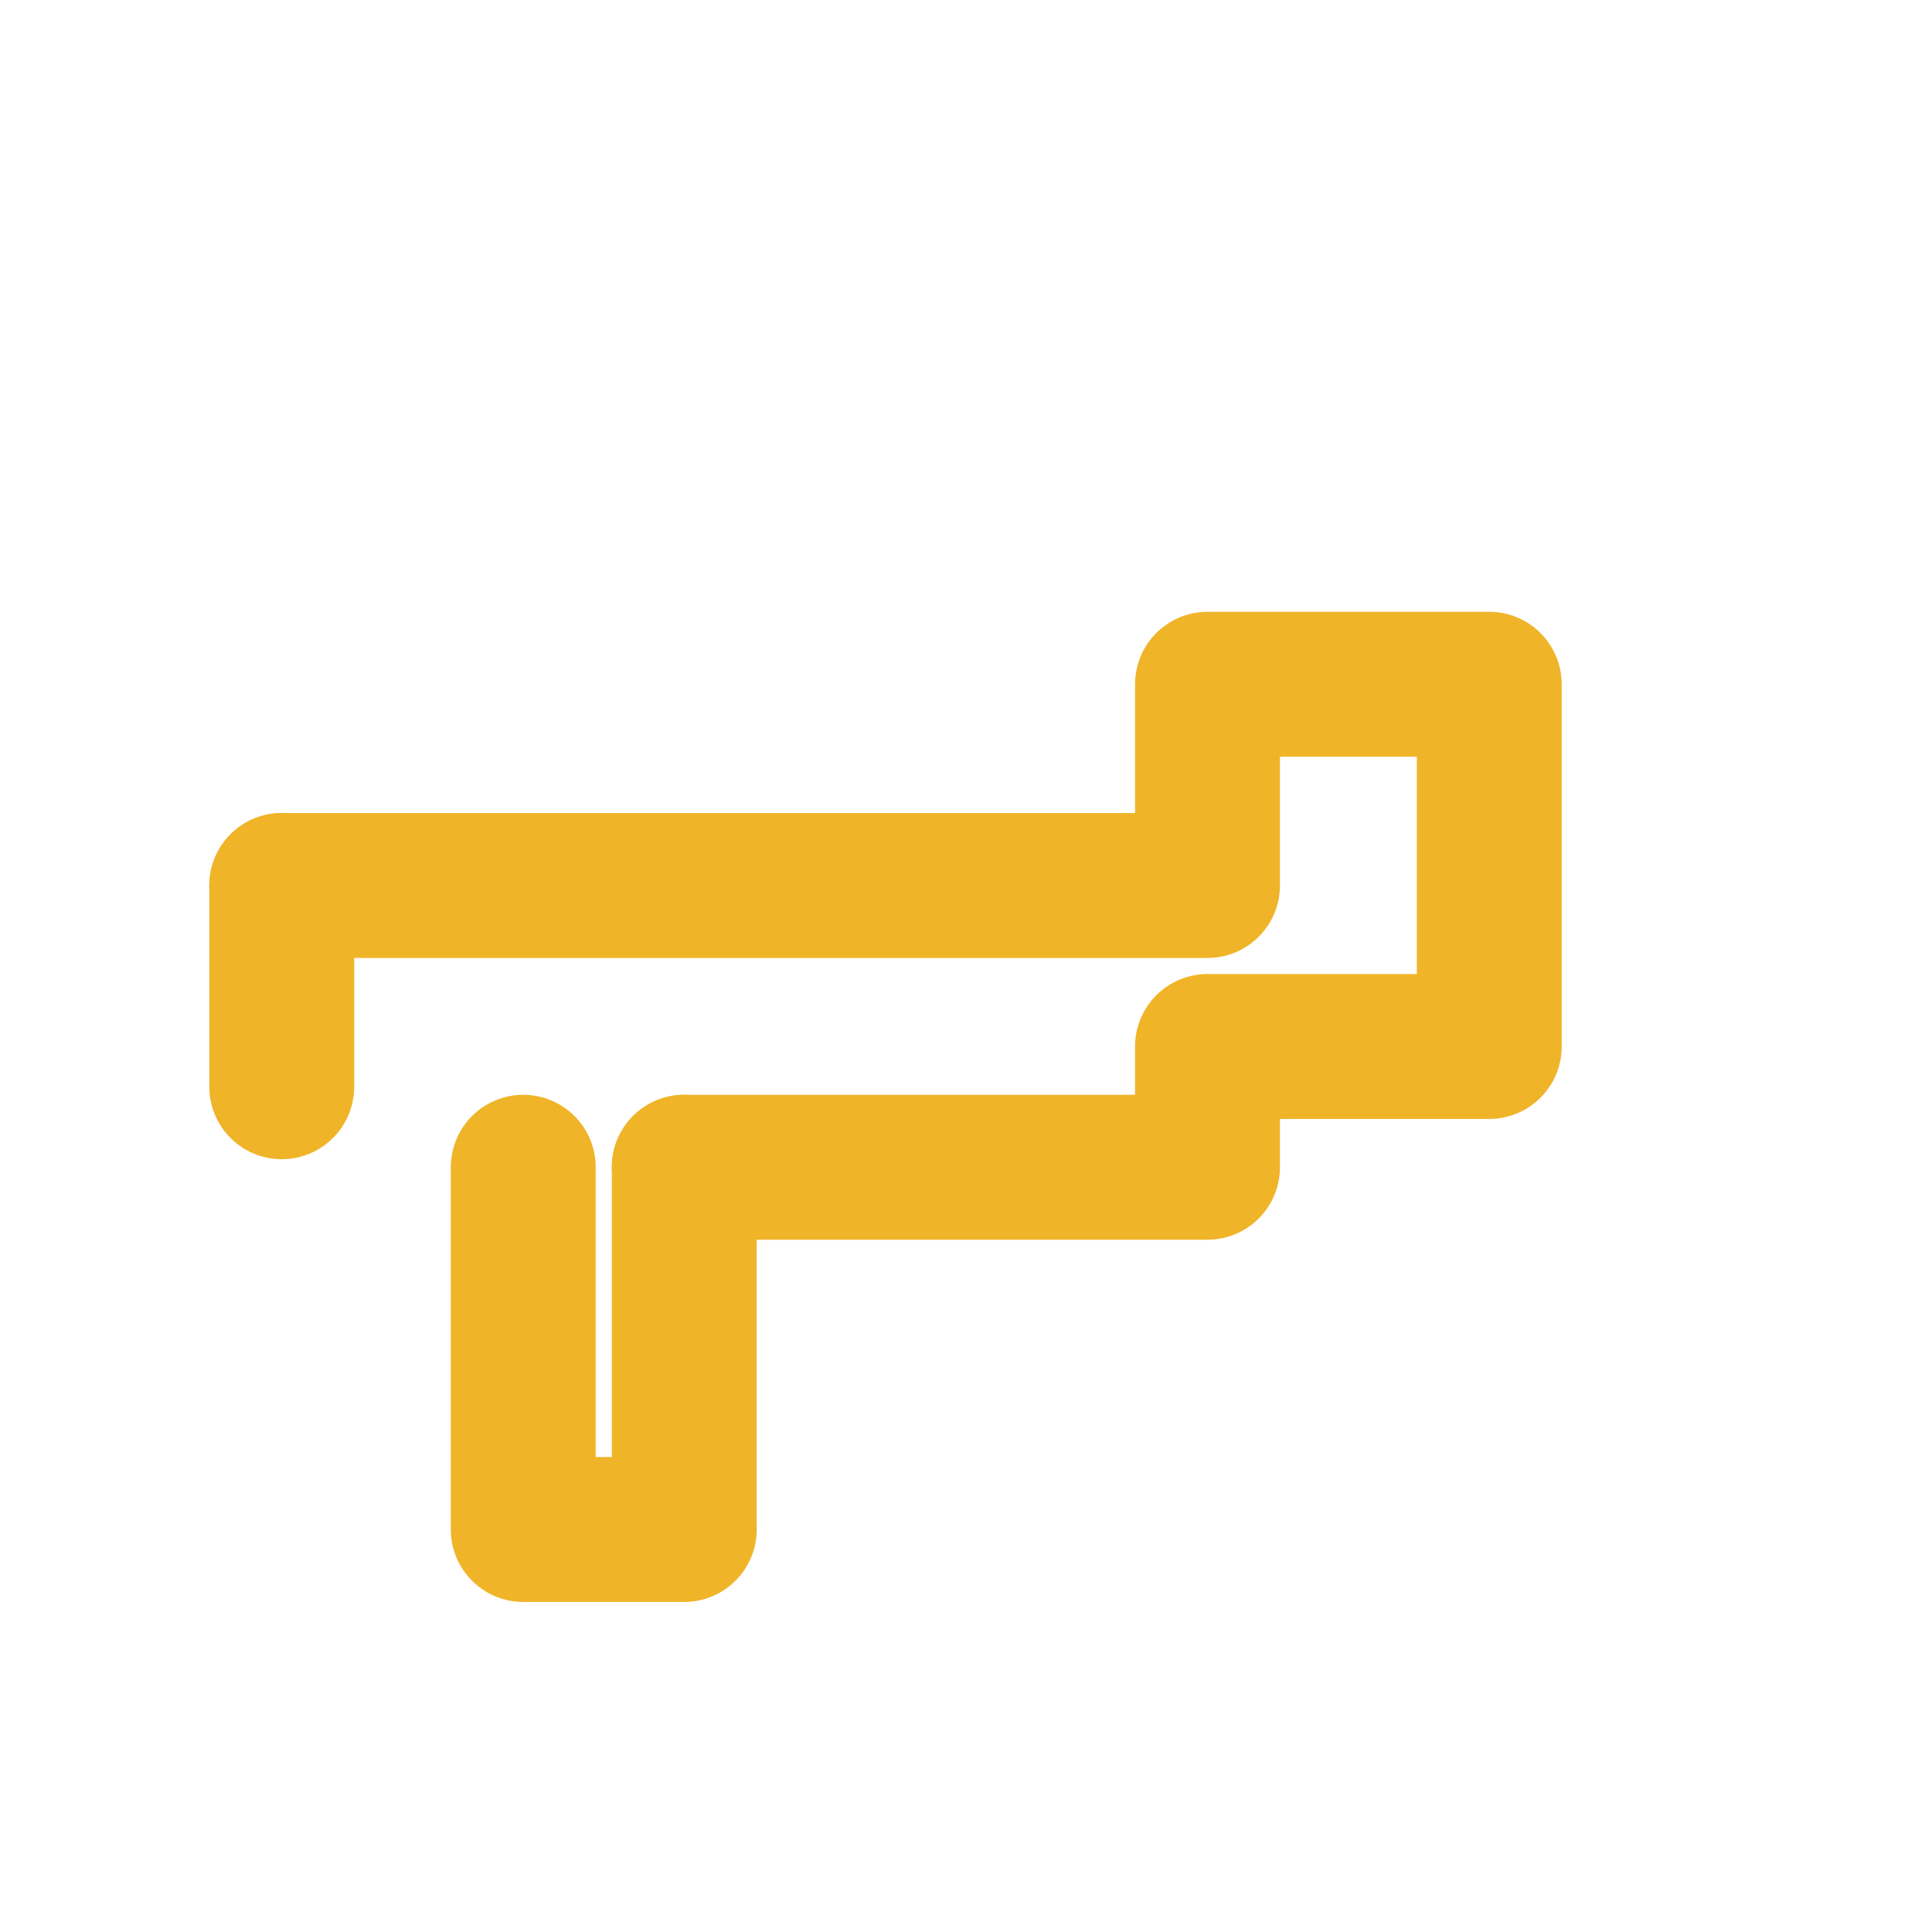
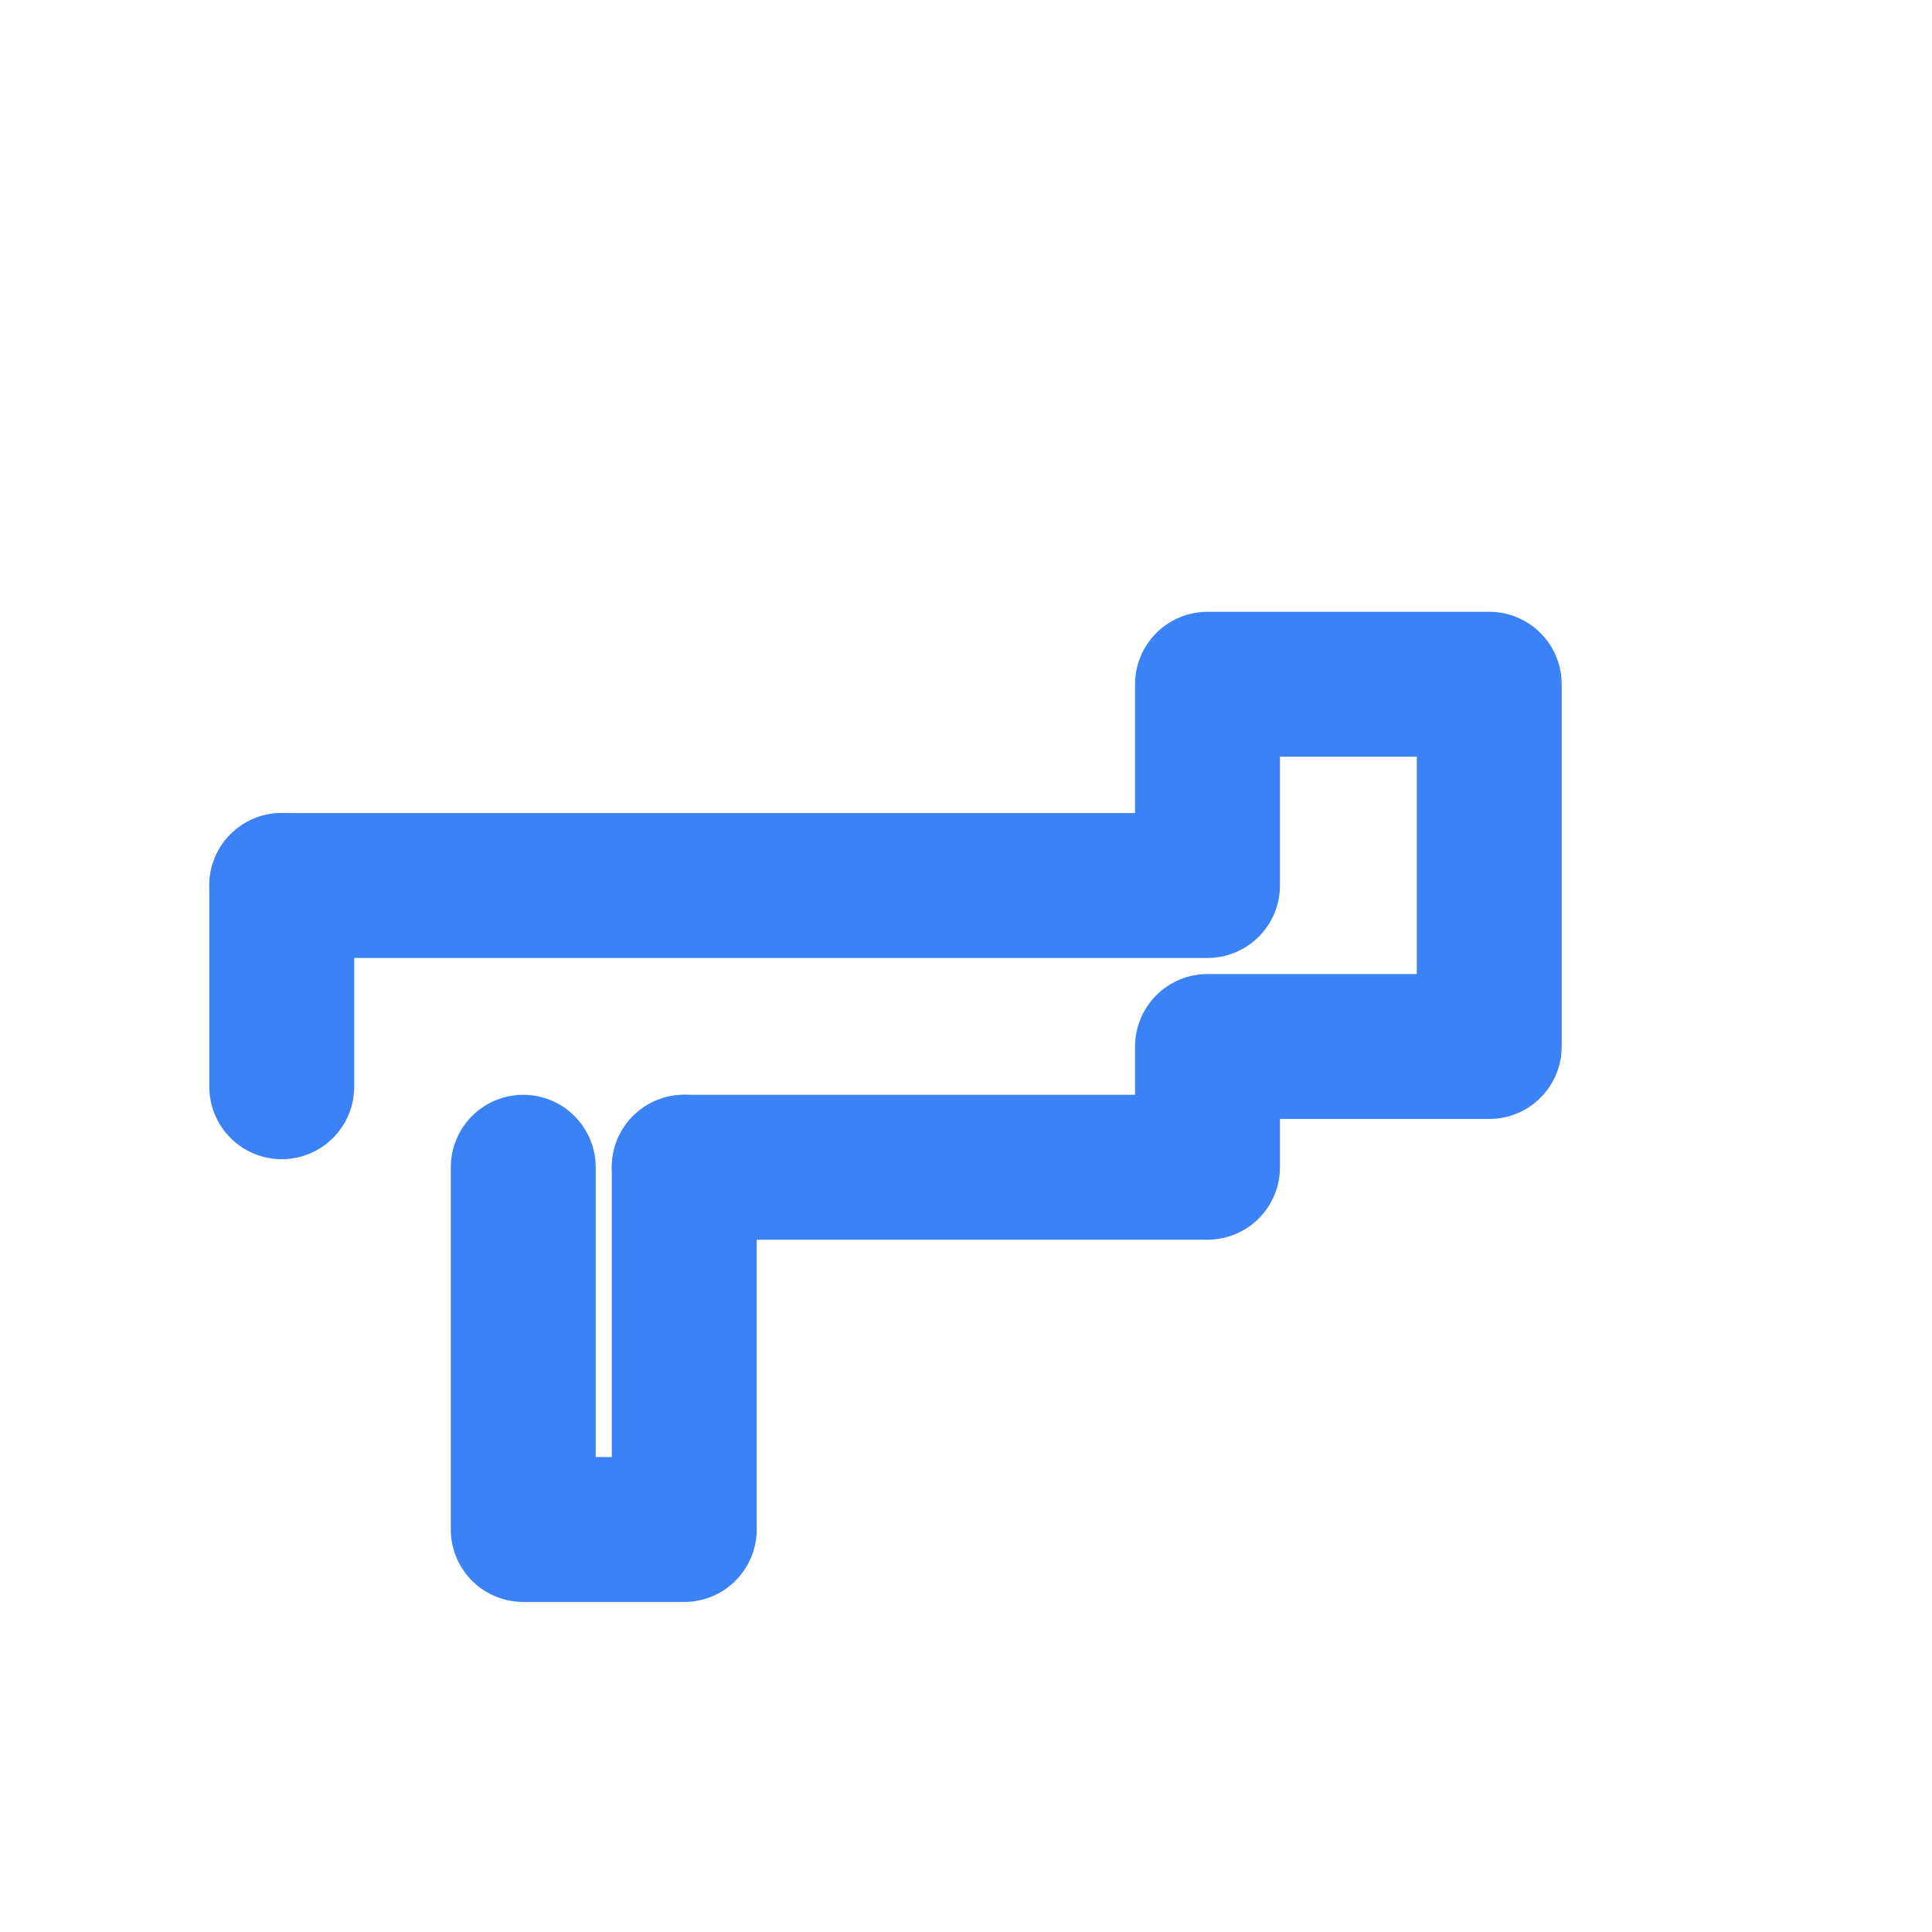
- <svg xmlns="http://www.w3.org/2000/svg" viewBox="0 0 24 24" fill="none" stroke="#f0b429" stroke-width="1.8" stroke-linecap="round" stroke-linejoin="round">
+ <svg xmlns="http://www.w3.org/2000/svg" viewBox="0 0 24 24" fill="none" stroke="#3b82f6" stroke-width="1.8" stroke-linecap="round" stroke-linejoin="round">
  <path d="M3.5 11 H15 V8.5 H18.5 V13 H15 V14.5 H8.5" />
  <path d="M8.5 14.5 V19 H6.5 V14.5" />
  <line x1="3.5" y1="11" x2="3.5" y2="13.5" />
</svg>
